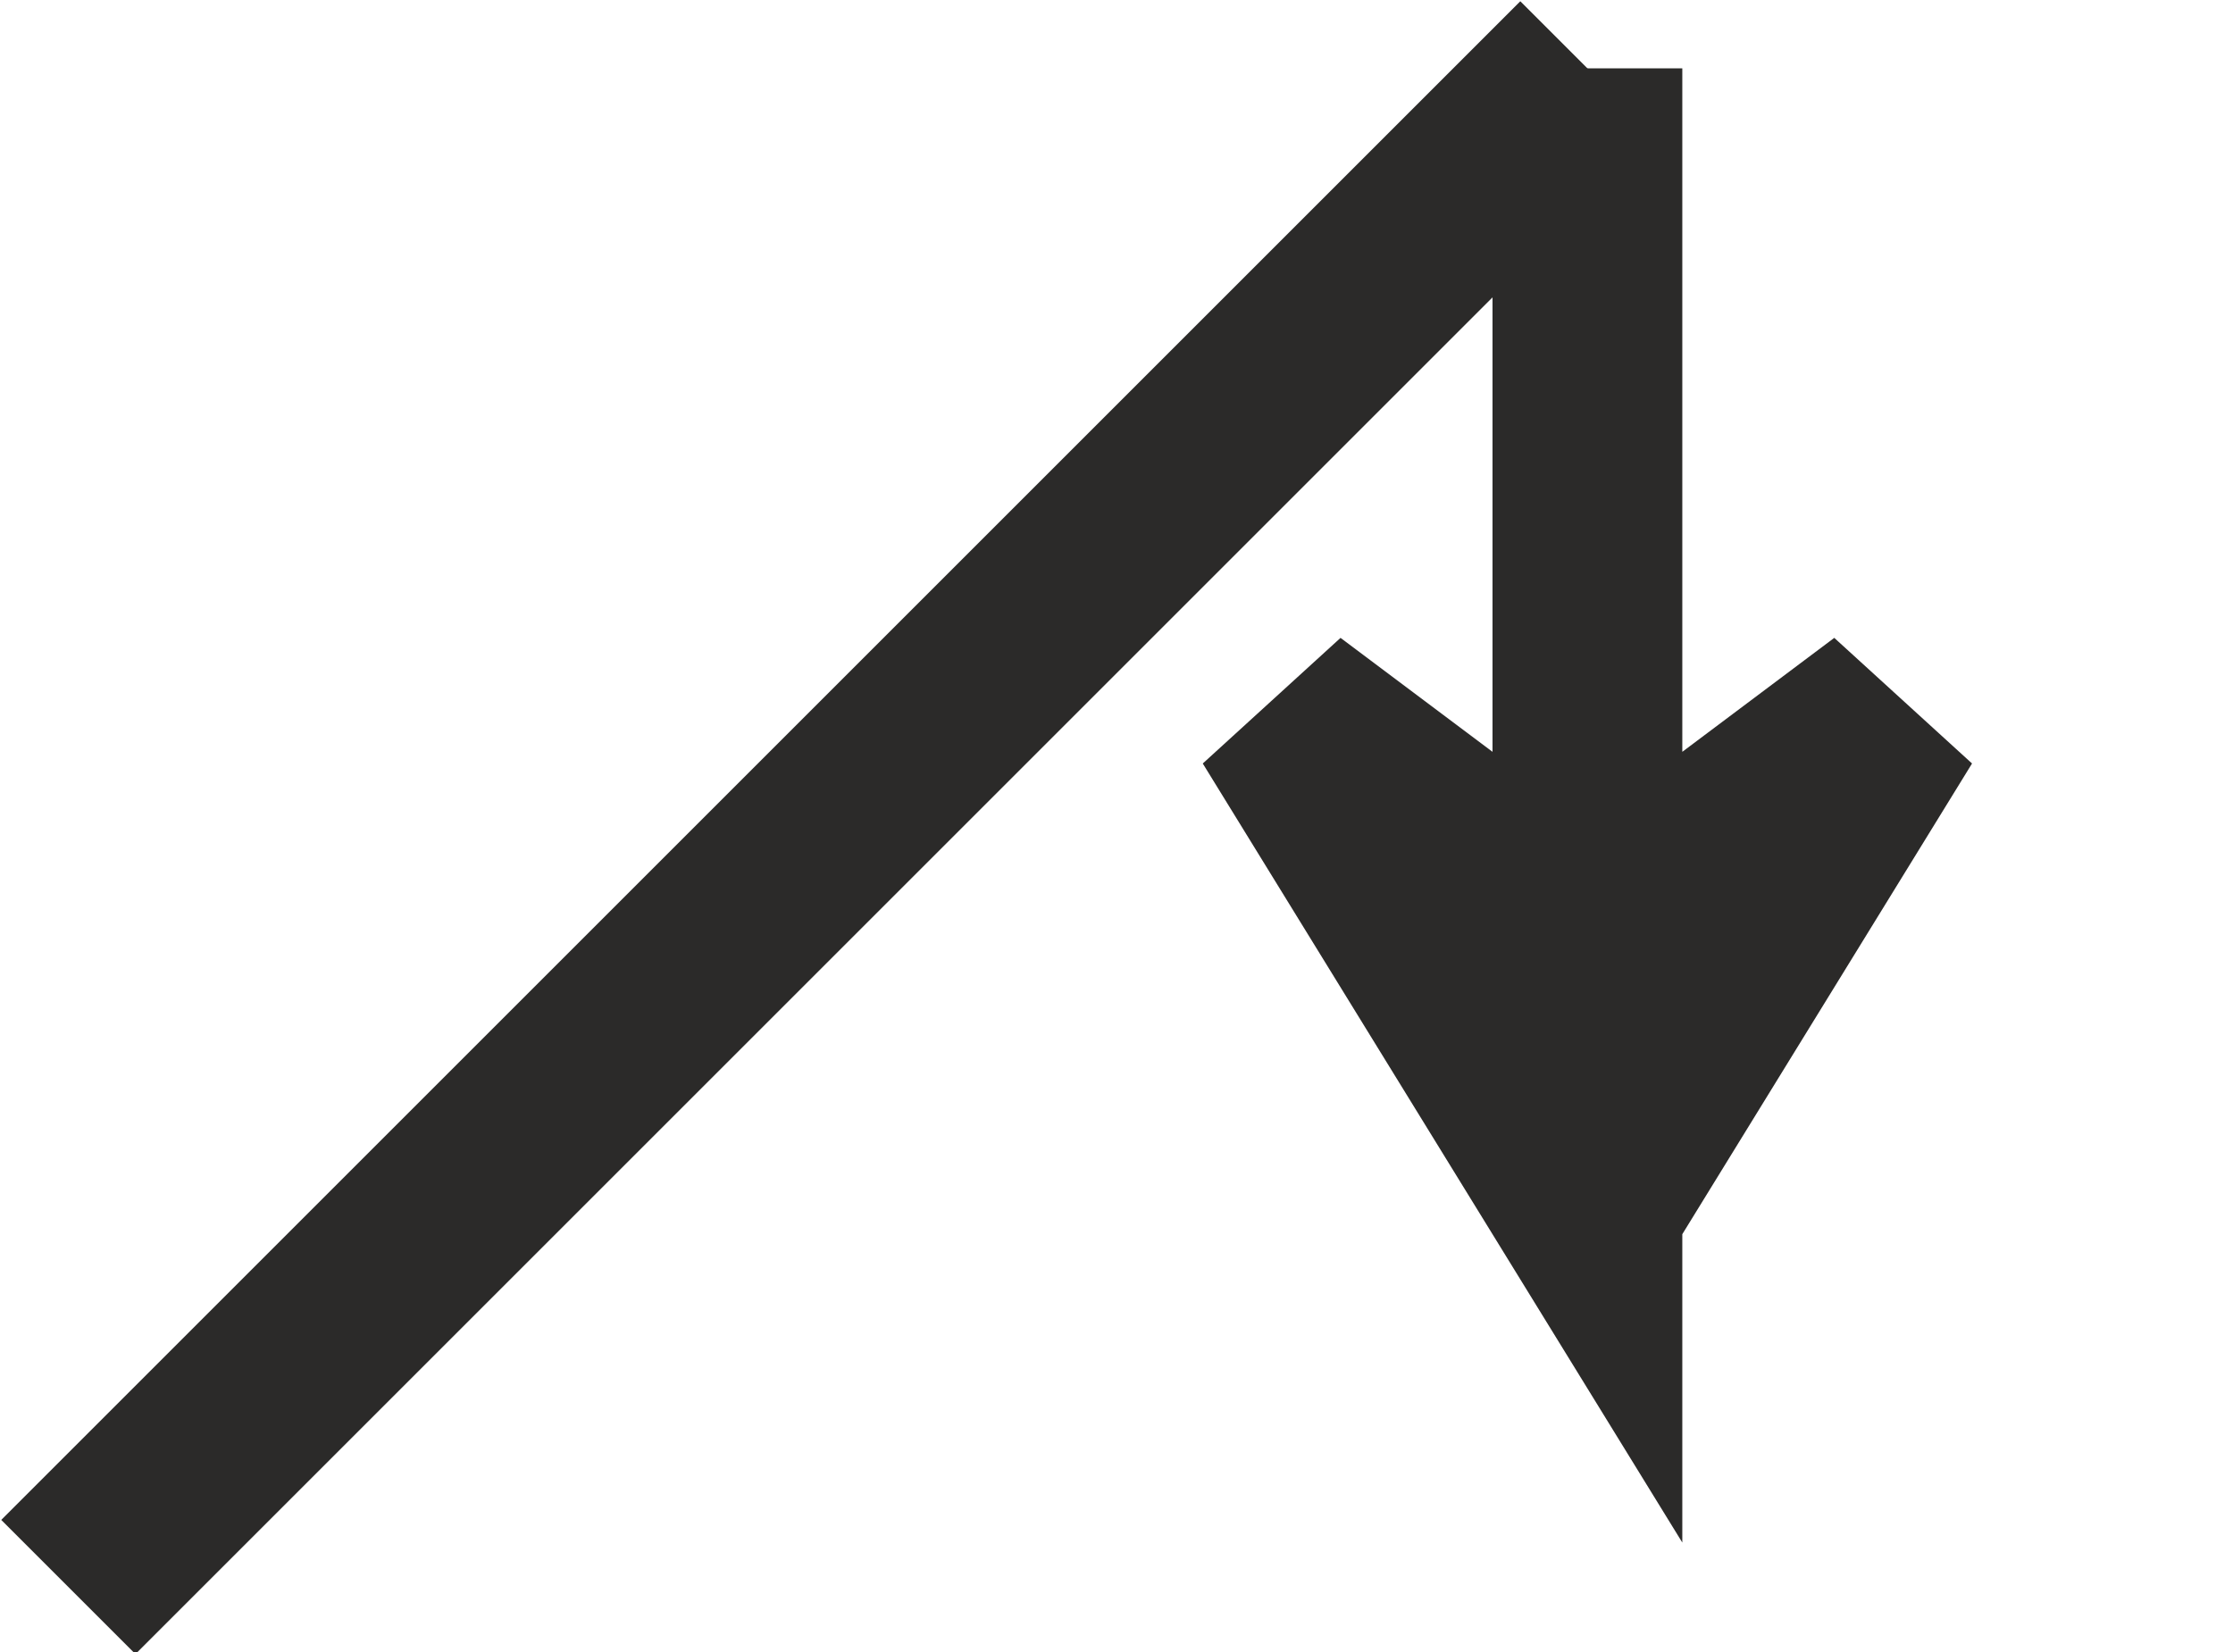
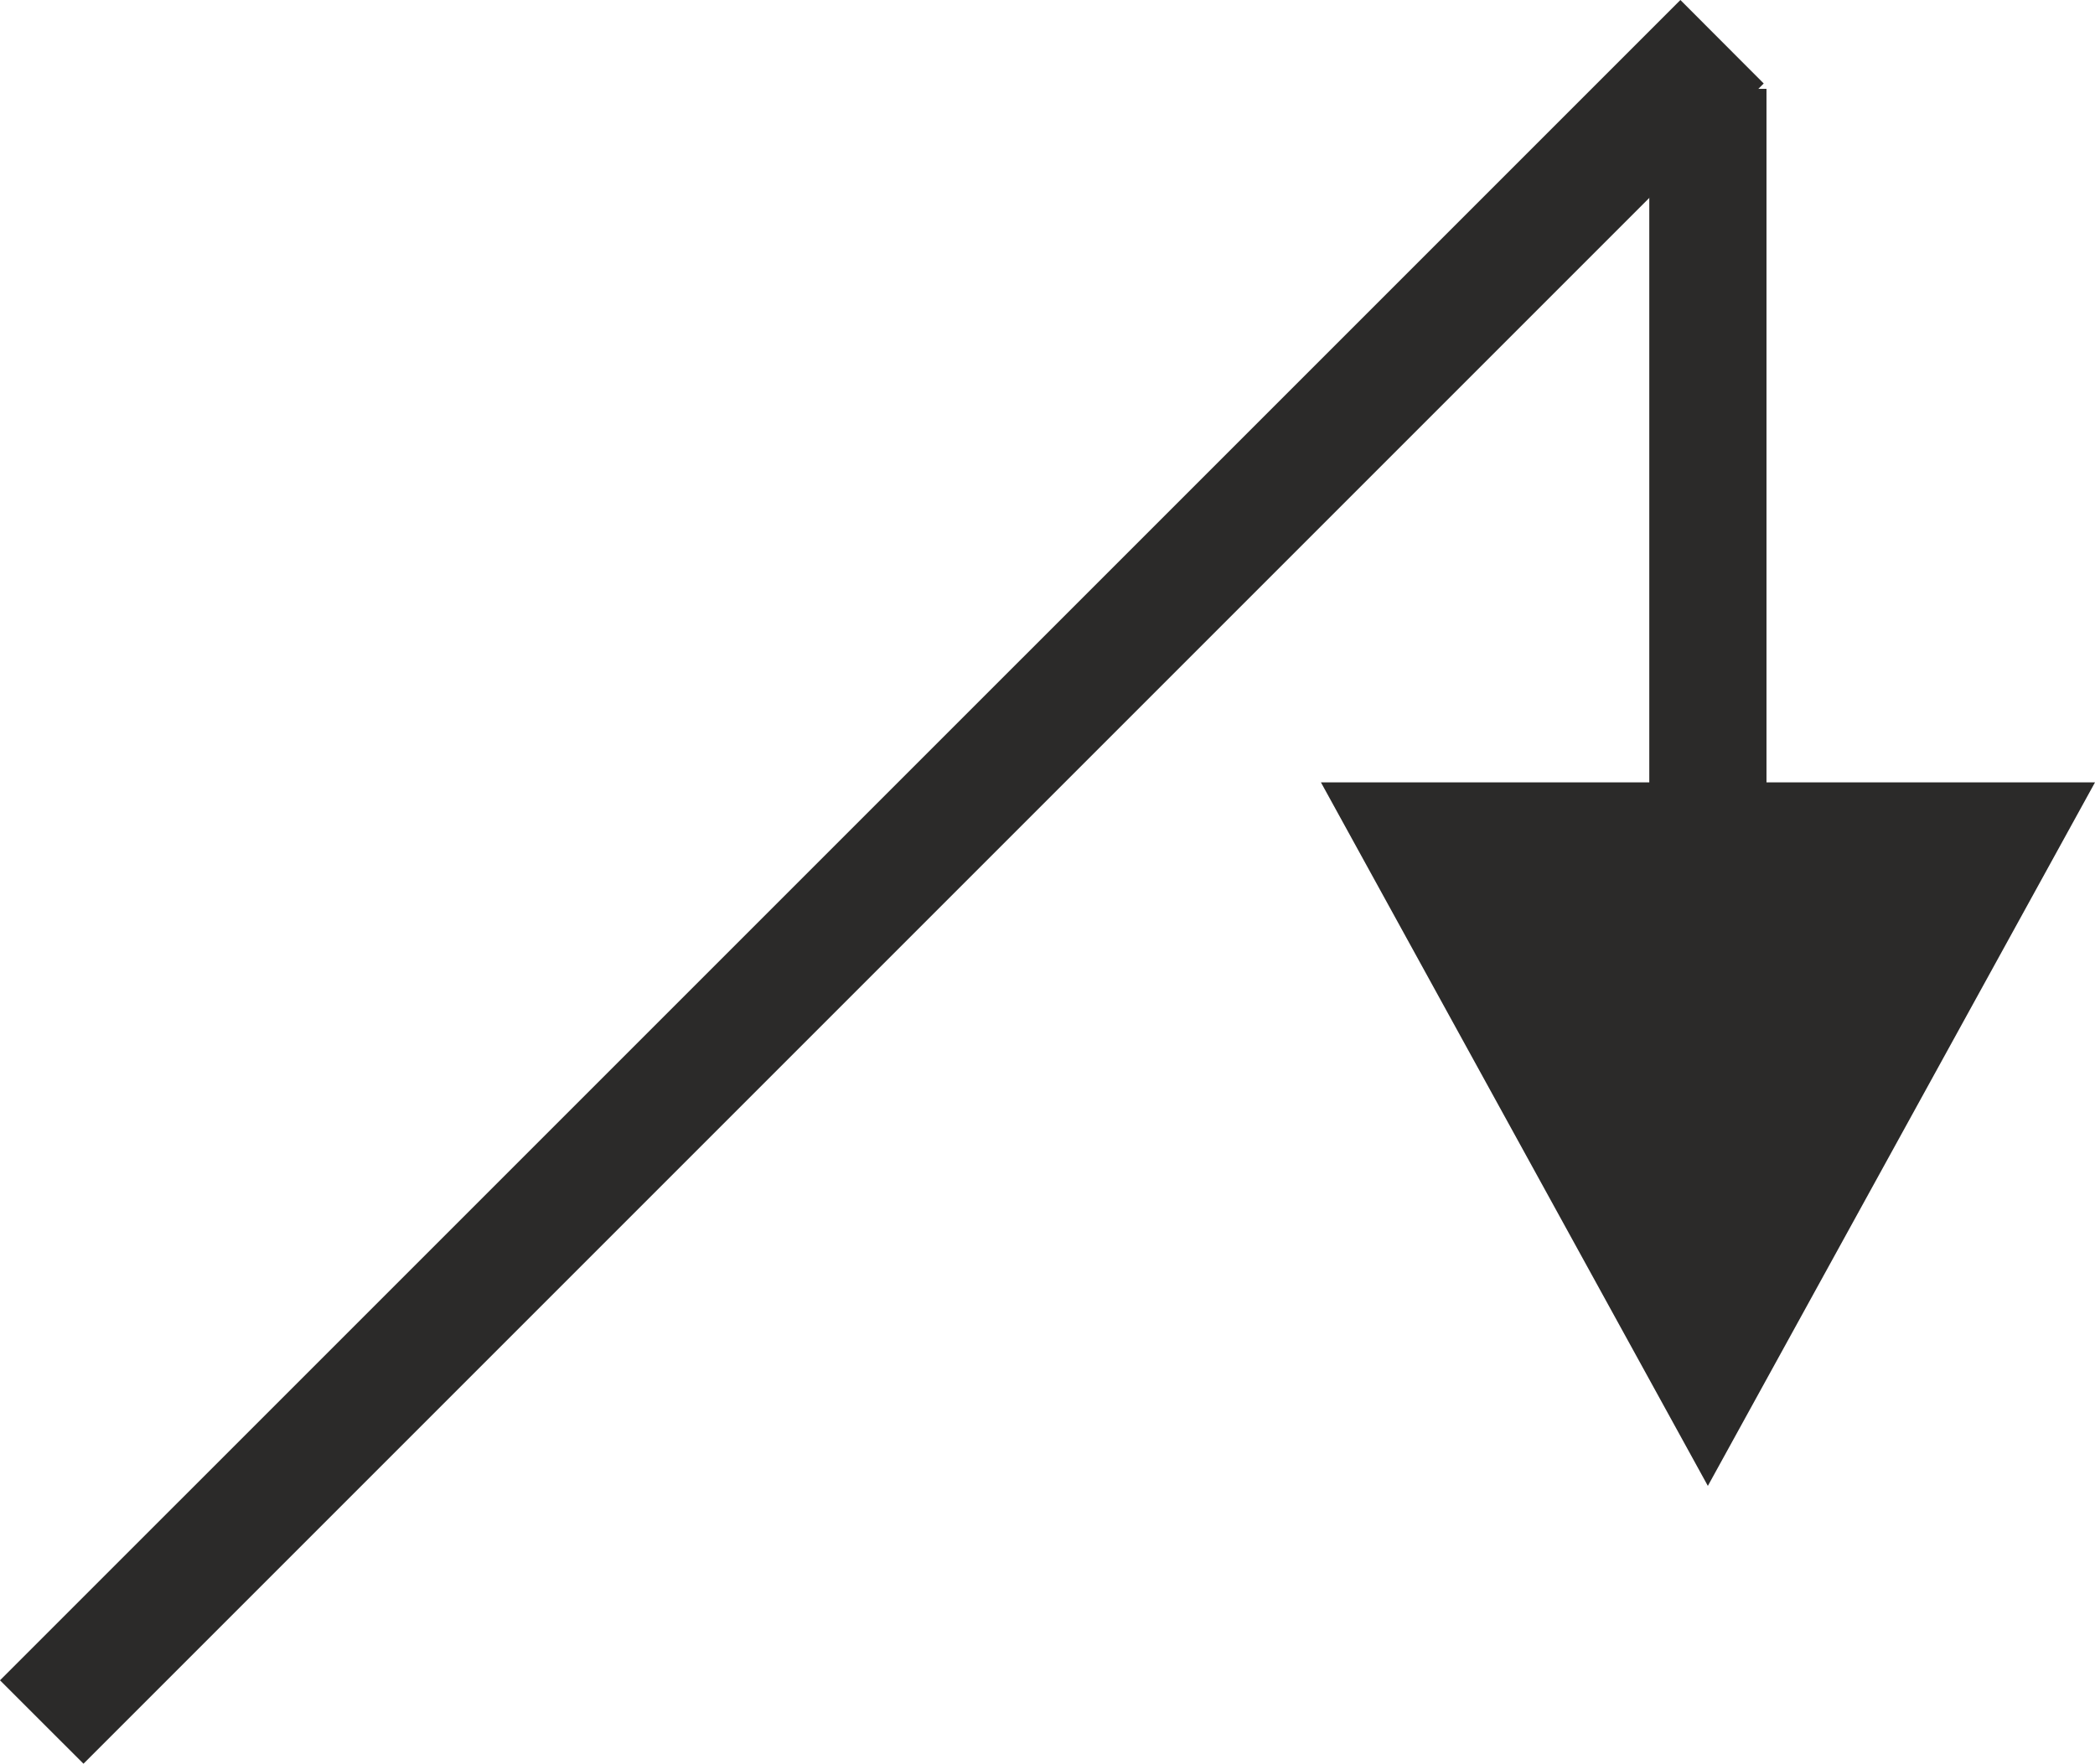
- <svg xmlns="http://www.w3.org/2000/svg" xml:space="preserve" width="100%" height="100%" style="shape-rendering:geometricPrecision; text-rendering:geometricPrecision; image-rendering:optimizeQuality; fill-rule:evenodd; clip-rule:evenodd" viewBox="0 0 588 435">
+ <svg xmlns="http://www.w3.org/2000/svg" xml:space="preserve" width="12.521mm" height="10.541mm" version="1.1" style="shape-rendering:geometricPrecision; text-rendering:geometricPrecision; image-rendering:optimizeQuality; fill-rule:evenodd; clip-rule:evenodd" viewBox="0 0 377.72 317.99">
  <defs>
    <style type="text/css">
   
-     .str0 {stroke:#2B2A29;stroke-width:49.98}
-     .fil0 {fill:none}
+     .fil0 {fill:#2B2A29}
   
  </style>
  </defs>
  <g id="Слой_x0020_1">
-     <polyline class="fil0 str0" points="418,18 418,318 338,188 418,248 498,188 418,318 " />
-     <line class="fil0 str0" x1="18" y1="418" x2="418" y2="18" />
+     <polygon class="fil0" points="302.97,0 -0,302.95 15.05,317.99 317.99,15.05 " />
+     <polygon class="fil0" points="318.49,156.32 318.49,16.02 297.36,16.02 297.36,156.32 " />
+     <polygon class="fil0" points="377.72,141.06 307.92,267.9 238.16,141.06 377.72,141.06 307.92,267.9 " />
  </g>
</svg>
